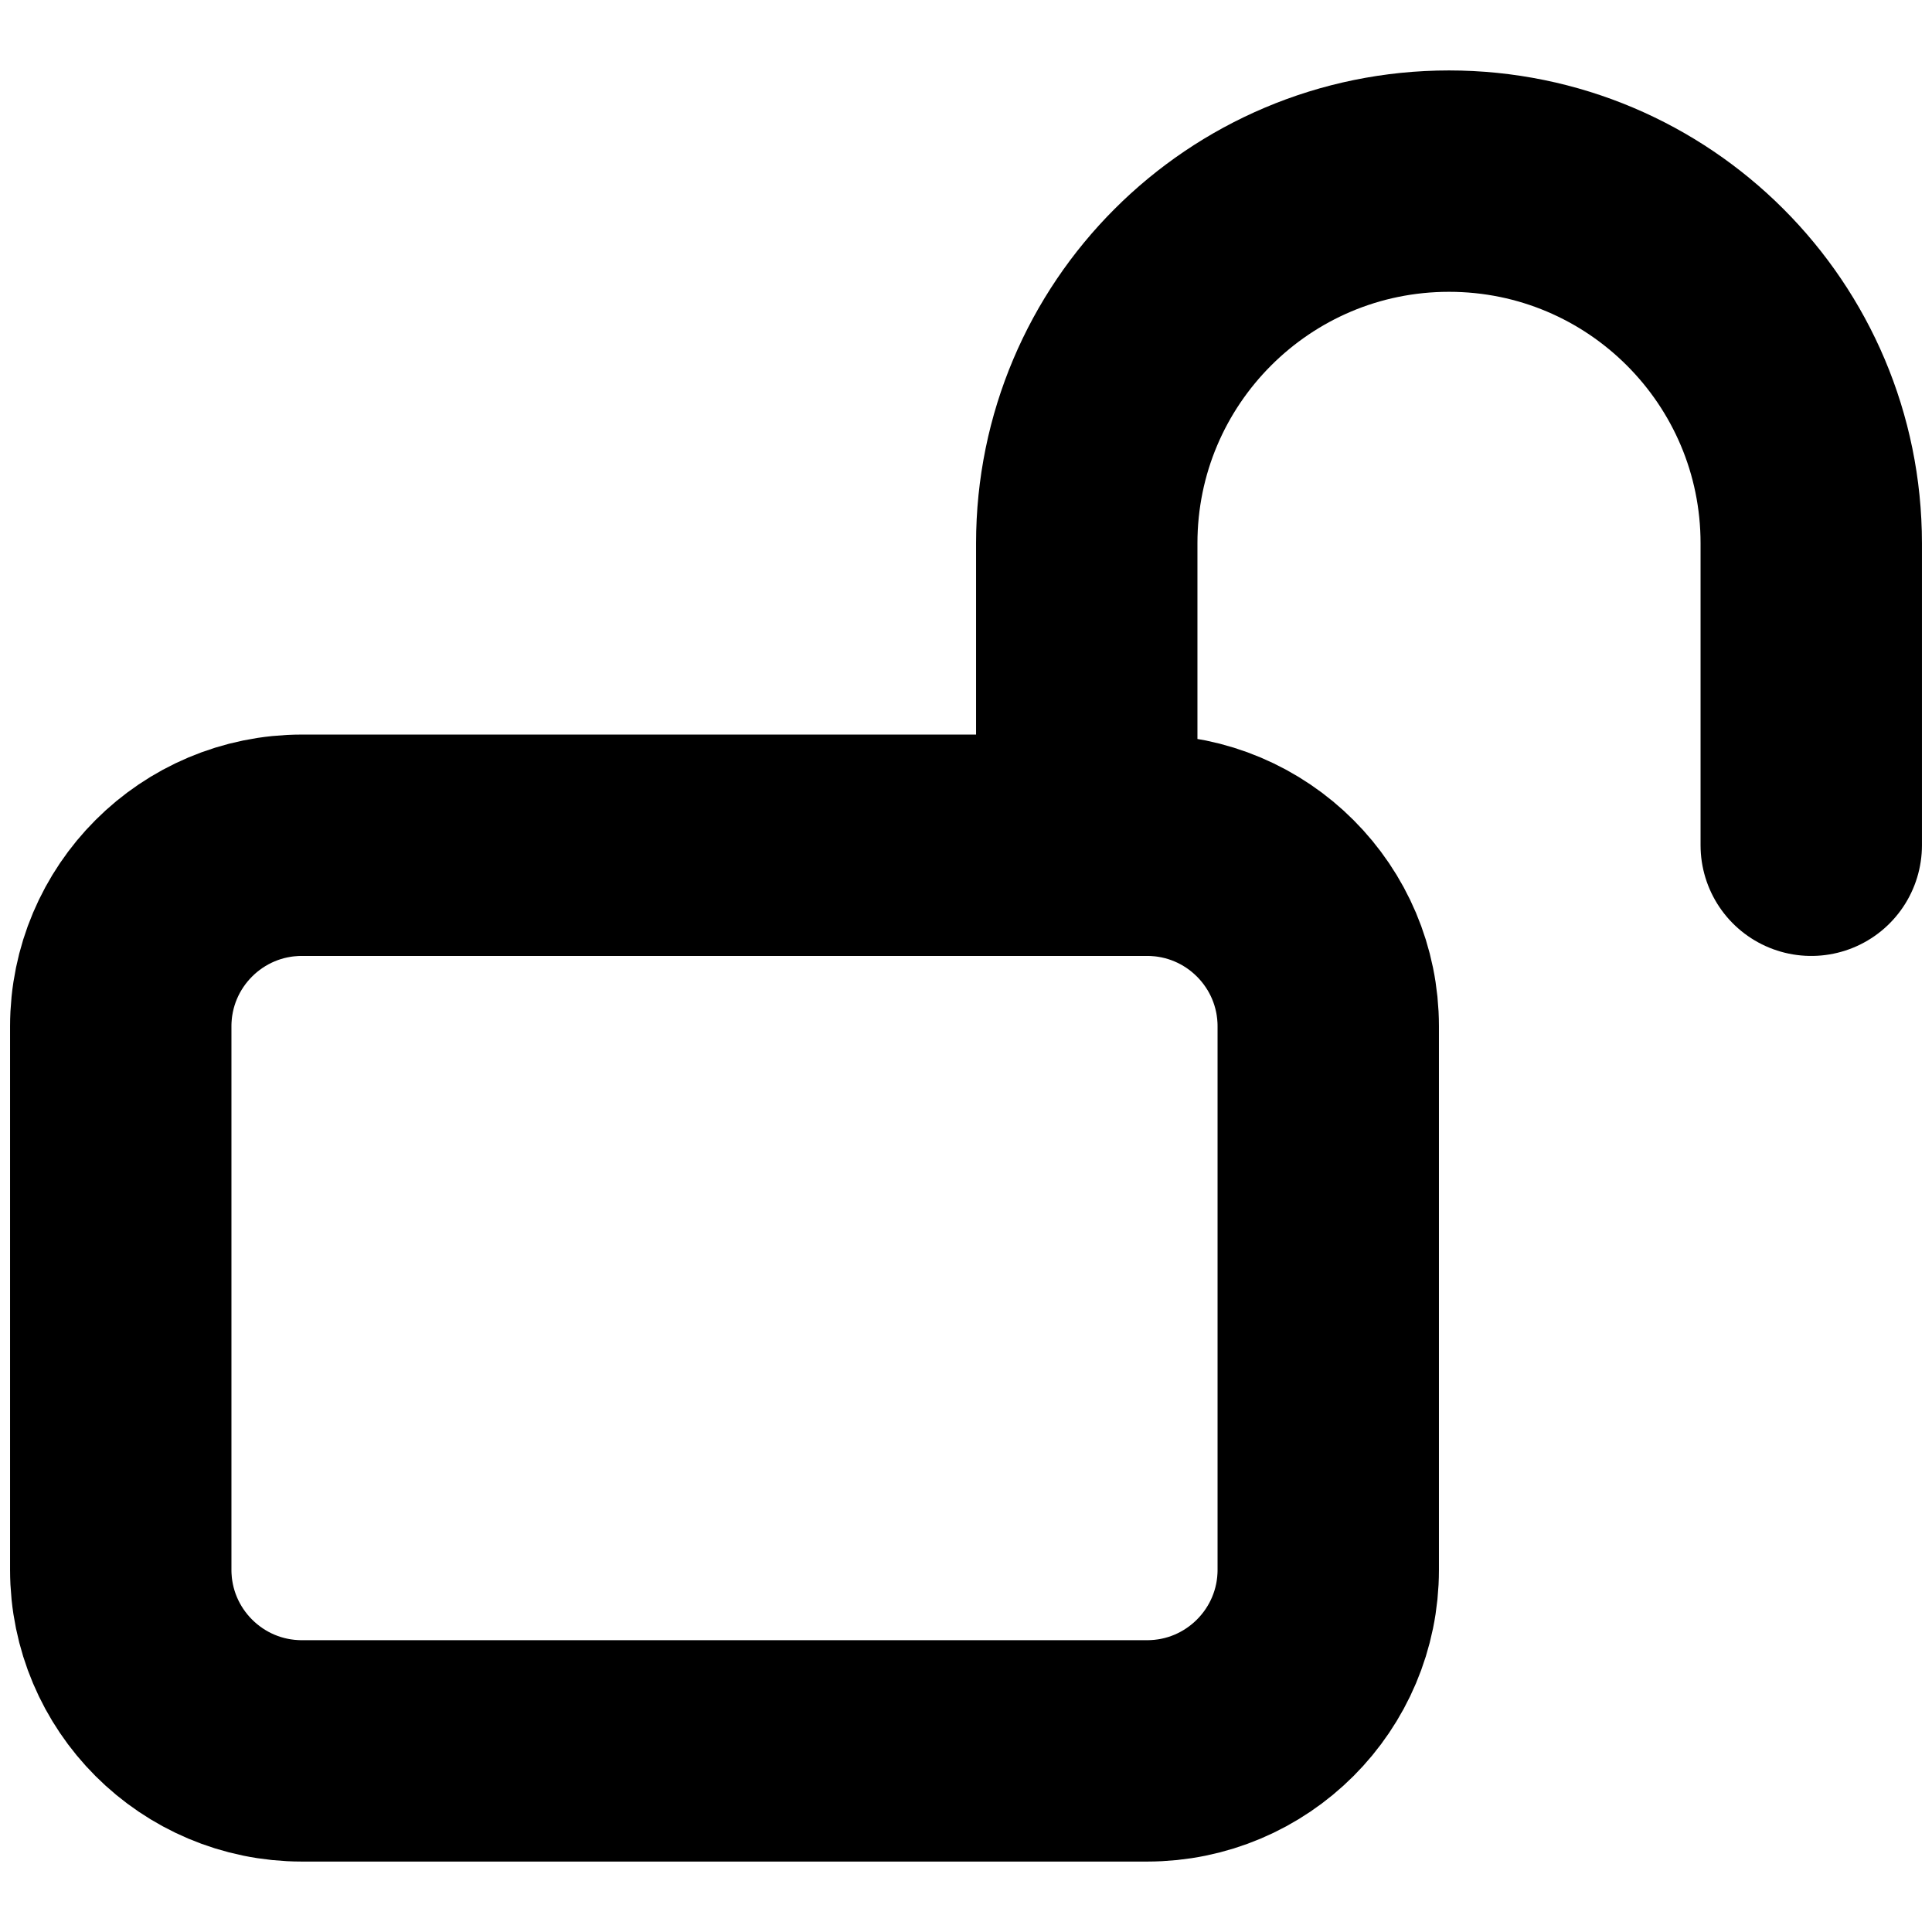
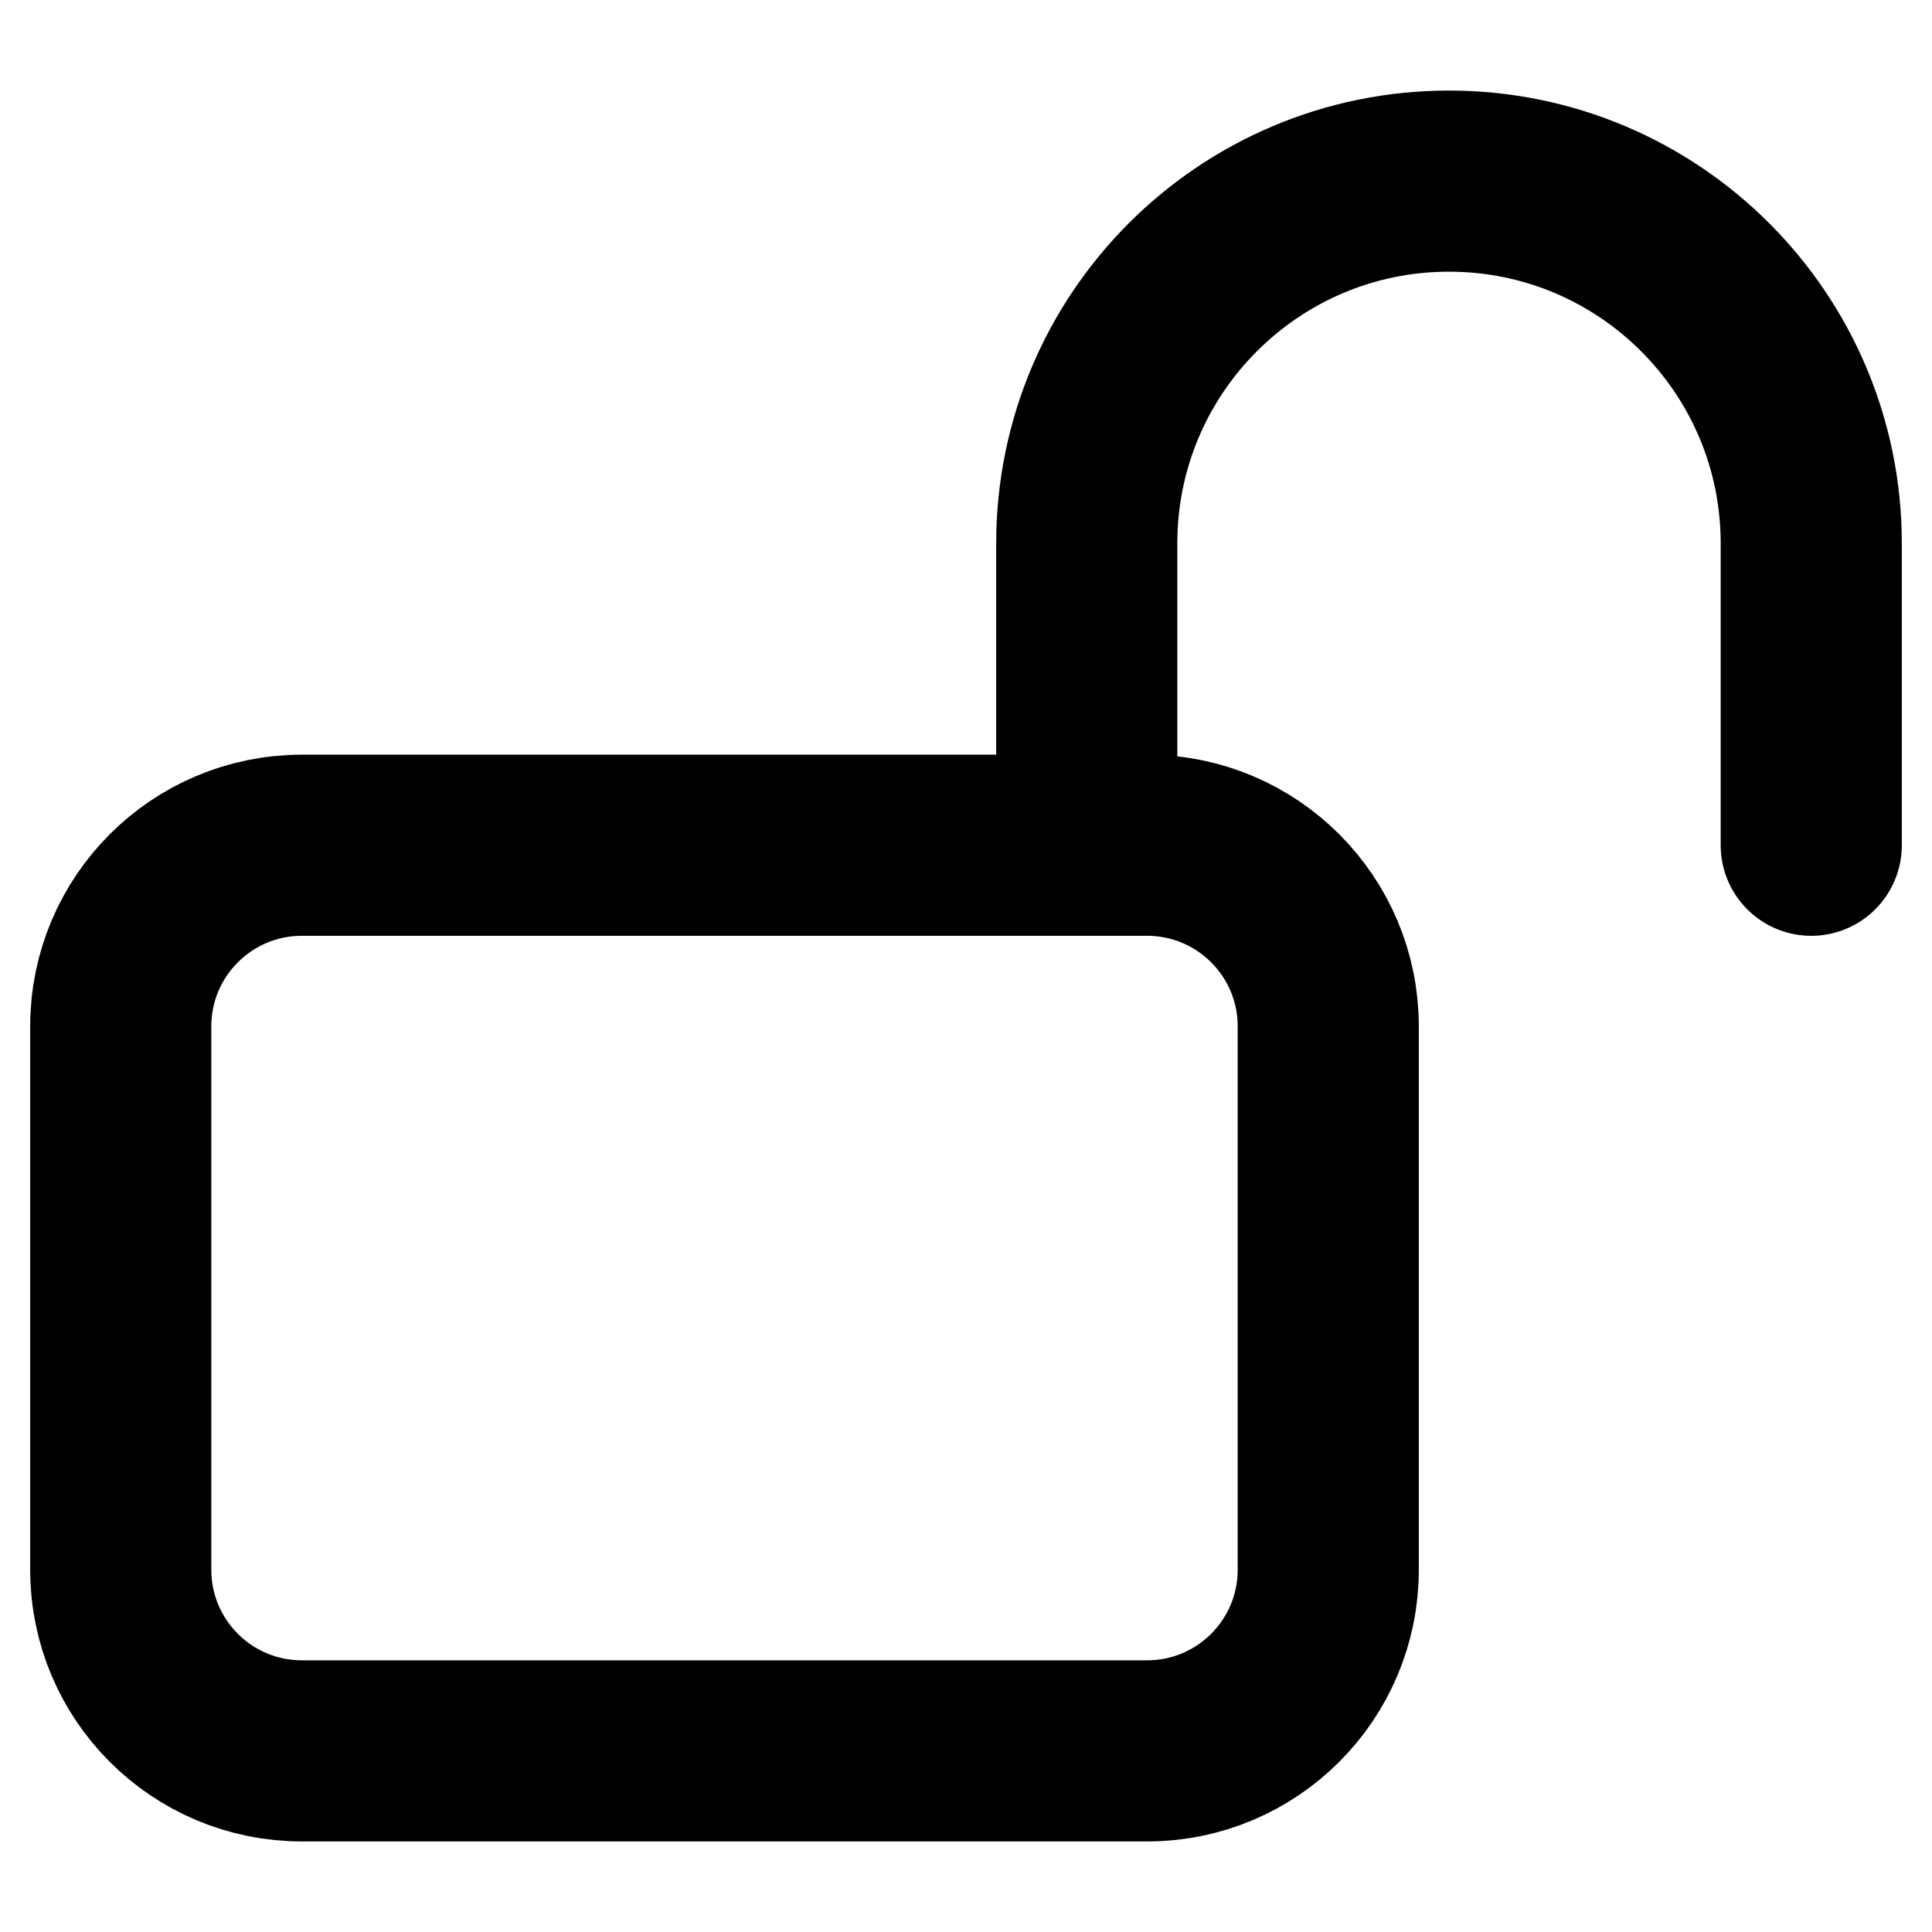
- <svg xmlns="http://www.w3.org/2000/svg" class="reader-tool-icon" aria-hidden="true" focusable="false" fill="none" viewBox="0 0 24 24" stroke-width="2.75" stroke="currentColor">
+ <svg xmlns="http://www.w3.org/2000/svg" class="reader-tool-icon" aria-hidden="true" focusable="false" fill="none" viewBox="0 0 24 24" stroke-width="2.25" stroke="currentColor">
  <path stroke-linecap="round" stroke-linejoin="round" d="M13.5 10.5V6.75a4.5 4.5 0 1 1 9 0v3.75M3.75 21.75h10.5a2.25 2.25 0 0 0 2.25-2.25v-6.75a2.25 2.25 0 0 0-2.25-2.25H3.75a2.25 2.25 0 0 0-2.25 2.25v6.75a2.25 2.25 0 0 0 2.25 2.25Z" />
</svg>
